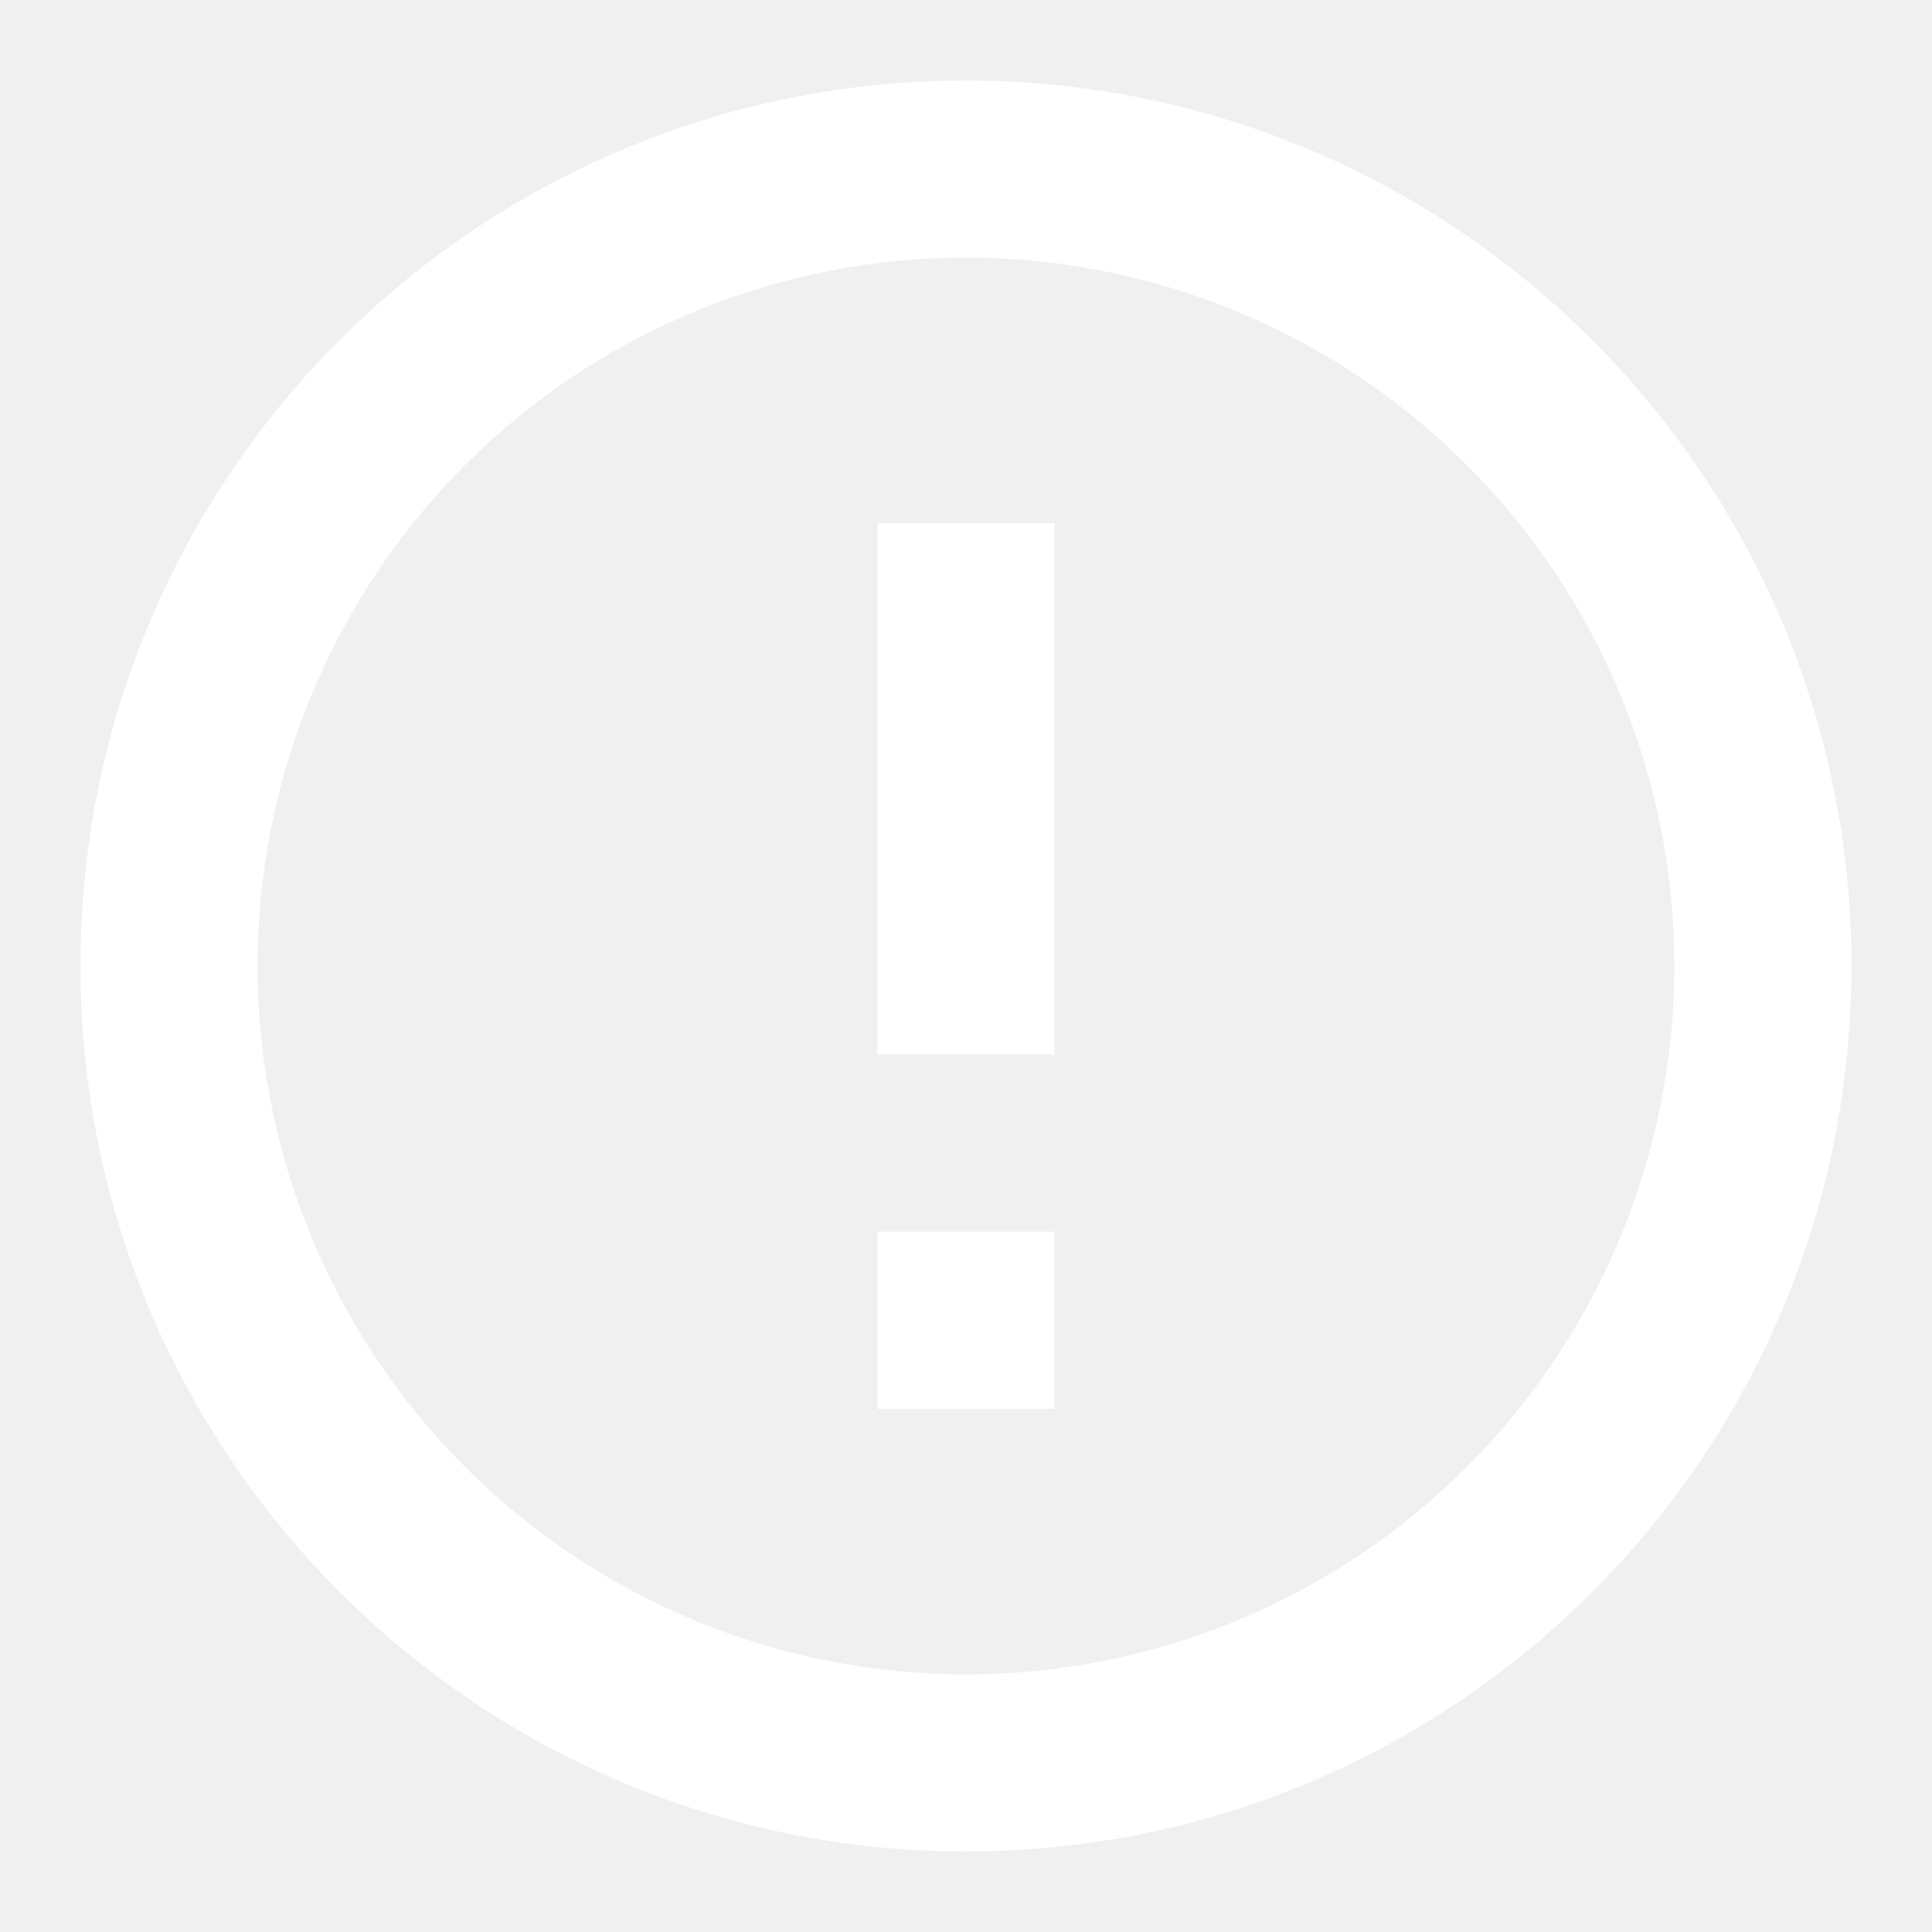
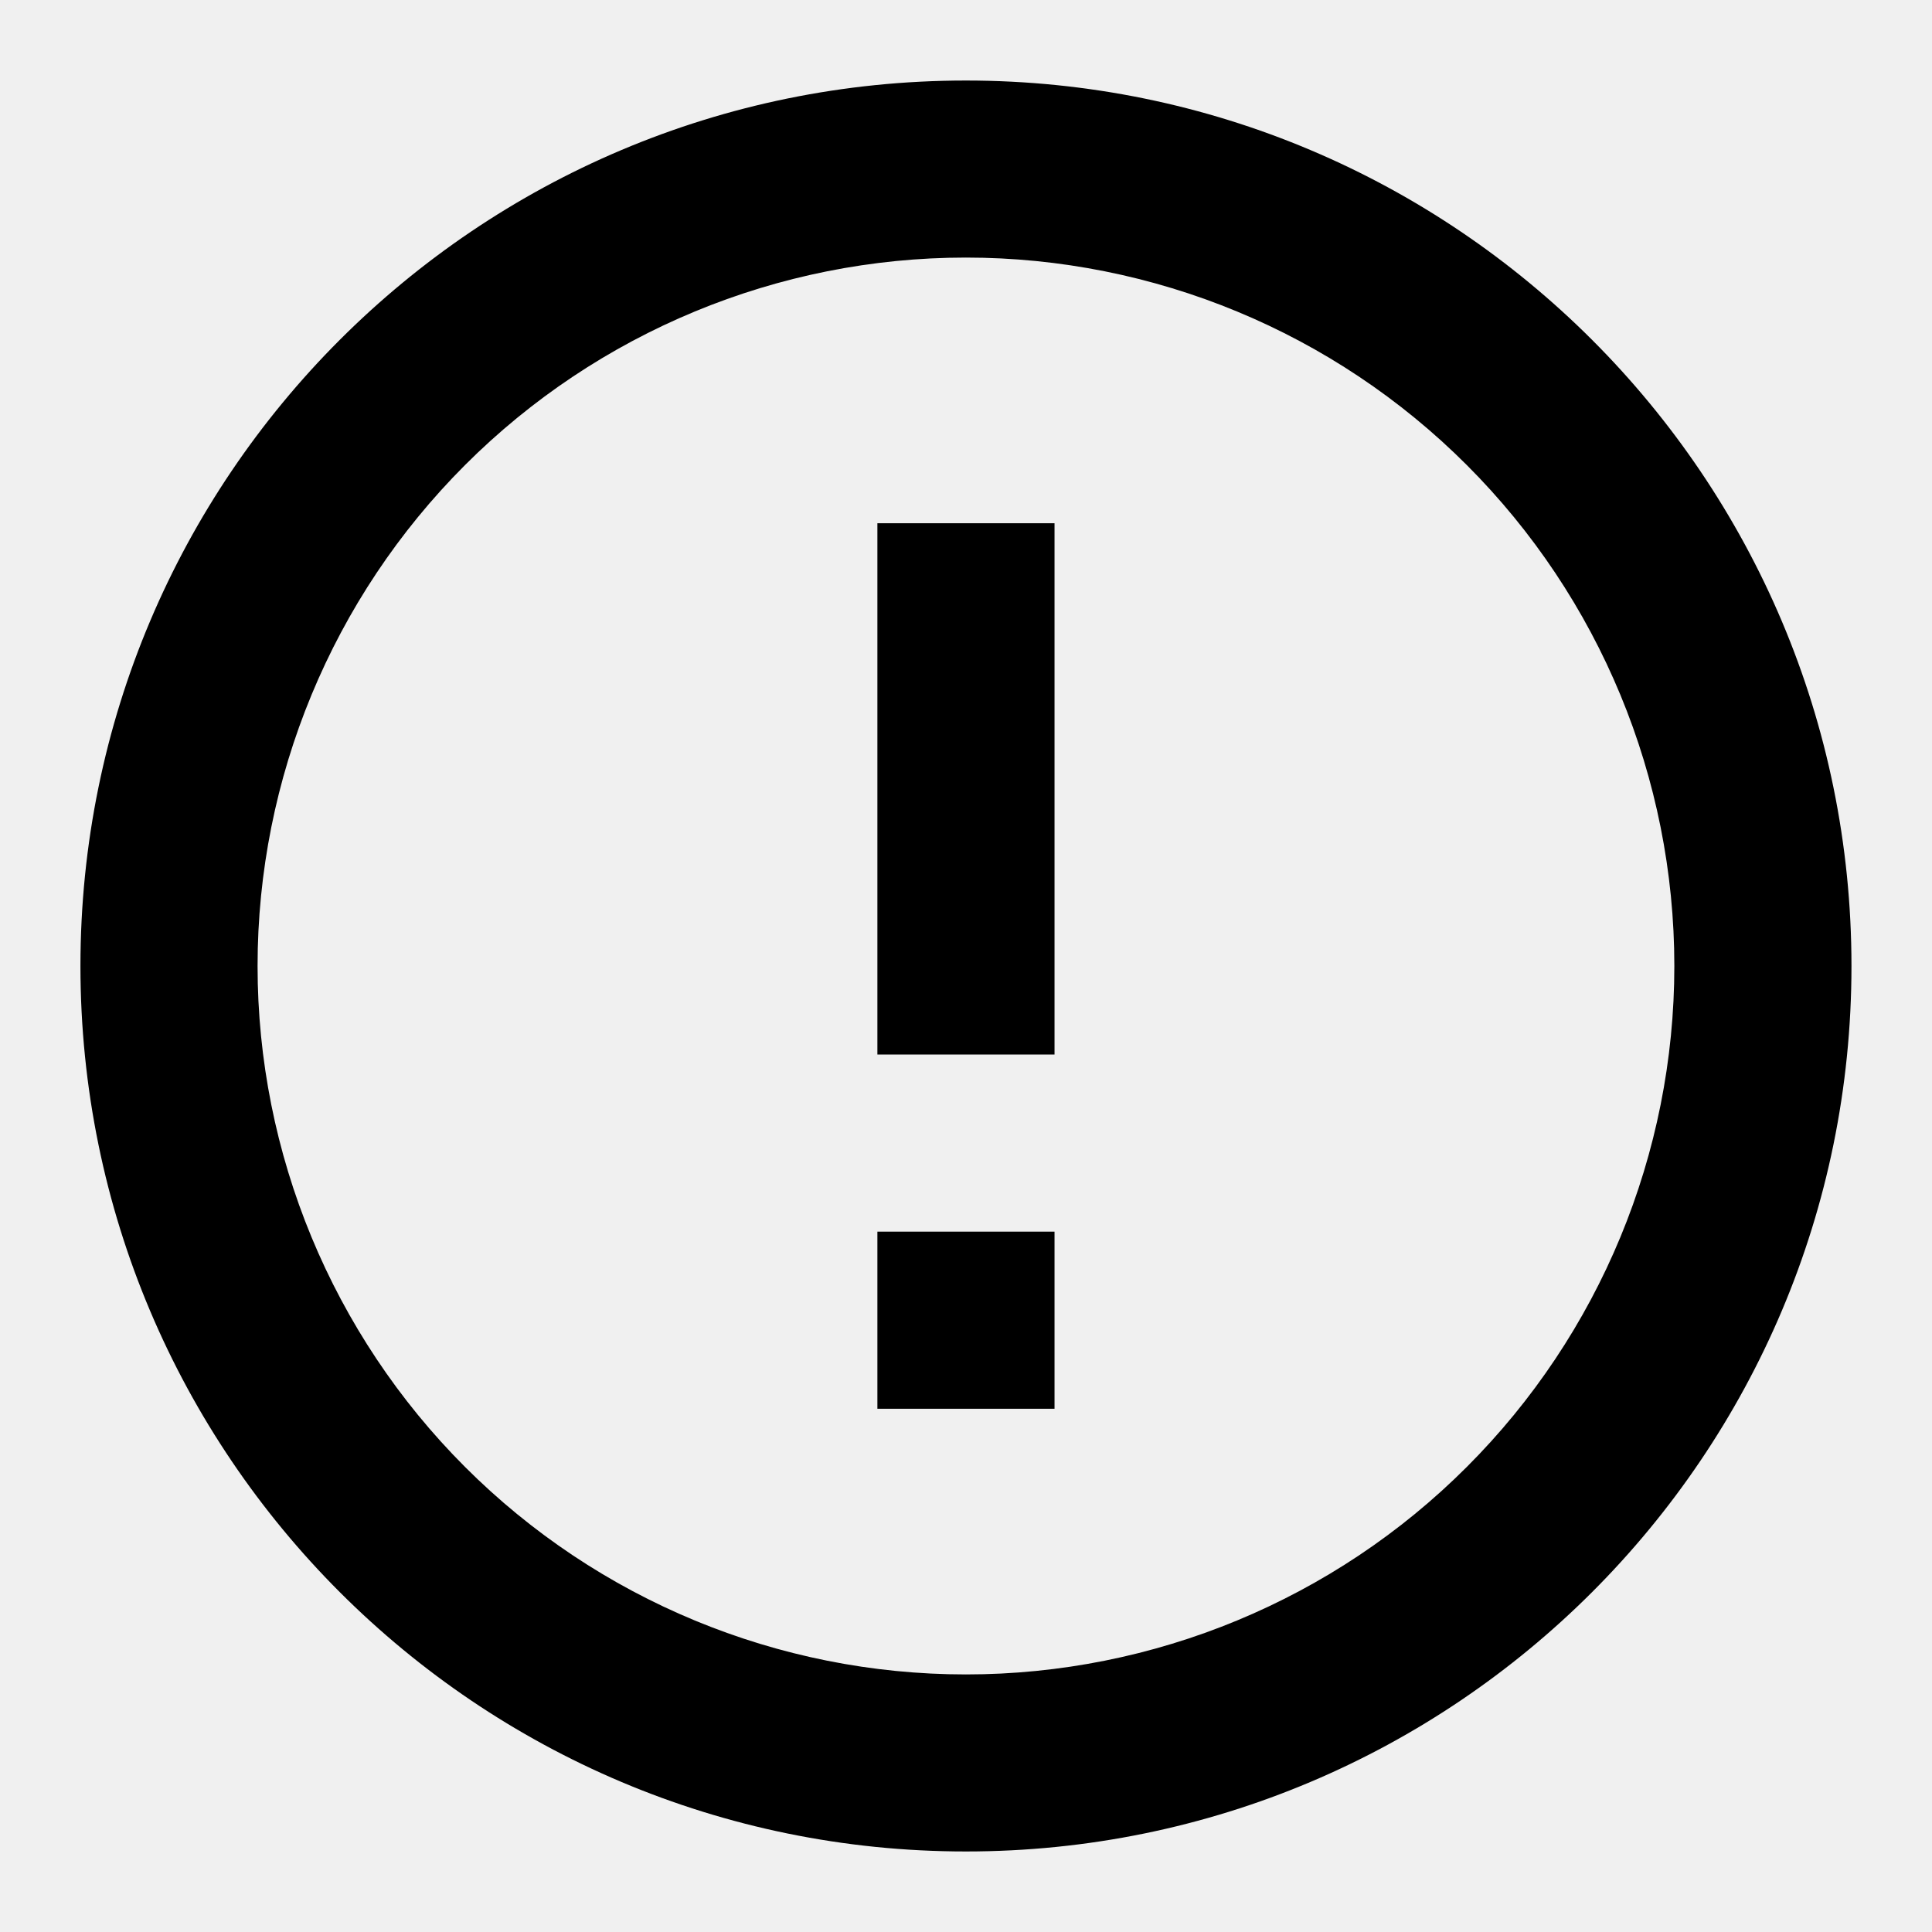
- <svg xmlns="http://www.w3.org/2000/svg" width="22" height="22" viewBox="0 0 22 22" fill="none">
-   <path d="M10.999 21.083C5.43 21.083 0.916 16.569 0.916 11C0.916 5.431 5.43 0.917 10.999 0.917C16.568 0.917 21.083 5.431 21.083 11C21.083 16.569 16.568 21.083 10.999 21.083ZM10.999 19.067C13.139 19.067 15.191 18.217 16.703 16.704C18.216 15.191 19.066 13.139 19.066 11C19.066 8.861 18.216 6.809 16.703 5.296C15.191 3.783 13.139 2.933 10.999 2.933C8.86 2.933 6.808 3.783 5.295 5.296C3.783 6.809 2.933 8.861 2.933 11C2.933 13.139 3.783 15.191 5.295 16.704C6.808 18.217 8.86 19.067 10.999 19.067ZM9.991 14.025H12.008V16.042H9.991V14.025ZM9.991 5.958H12.008V12.008H9.991V5.958Z" fill="white" />
+ <svg xmlns="http://www.w3.org/2000/svg" viewBox="0 0 22 22">
+   <path d="M10.999 21.083C5.43 21.083 0.916 16.569 0.916 11C0.916 5.431 5.43 0.917 10.999 0.917C16.568 0.917 21.083 5.431 21.083 11C21.083 16.569 16.568 21.083 10.999 21.083ZM10.999 19.067C13.139 19.067 15.191 18.217 16.703 16.704C18.216 15.191 19.066 13.139 19.066 11C19.066 8.861 18.216 6.809 16.703 5.296C15.191 3.783 13.139 2.933 10.999 2.933C8.86 2.933 6.808 3.783 5.295 5.296C3.783 6.809 2.933 8.861 2.933 11C2.933 13.139 3.783 15.191 5.295 16.704C6.808 18.217 8.86 19.067 10.999 19.067ZM9.991 14.025H12.008V16.042H9.991V14.025ZM9.991 5.958H12.008V12.008H9.991V5.958Z" />
</svg>
